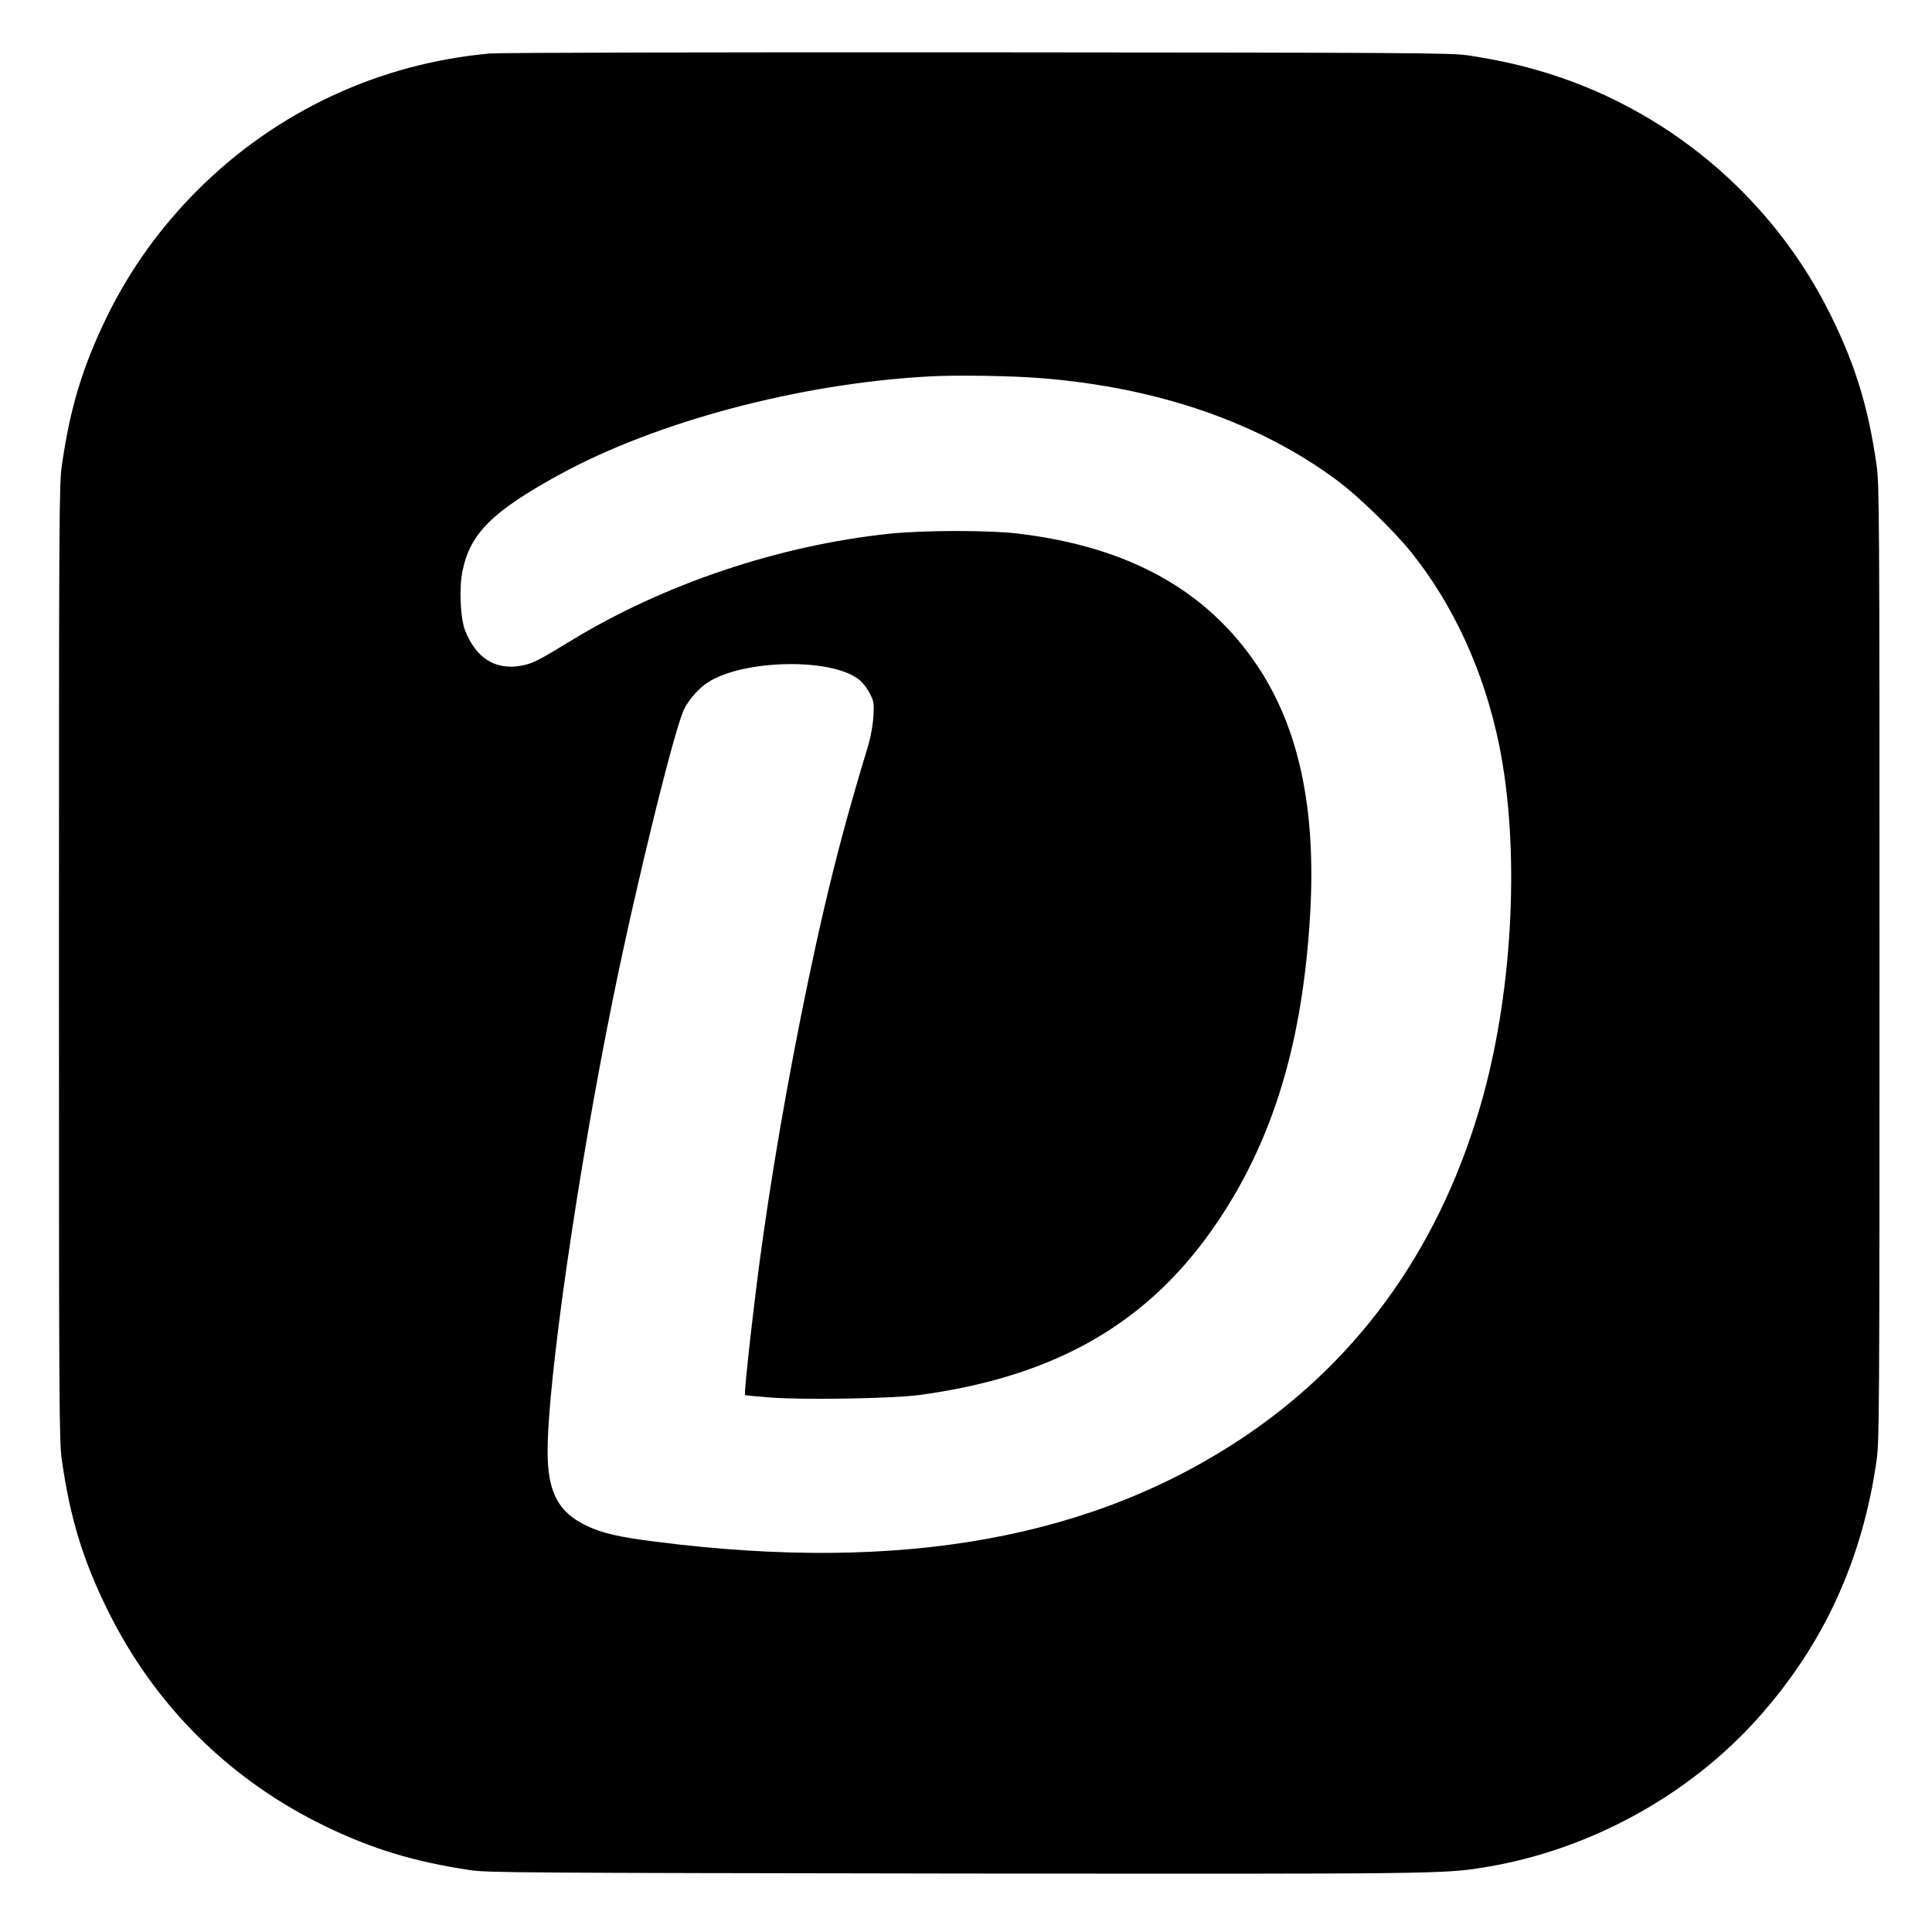
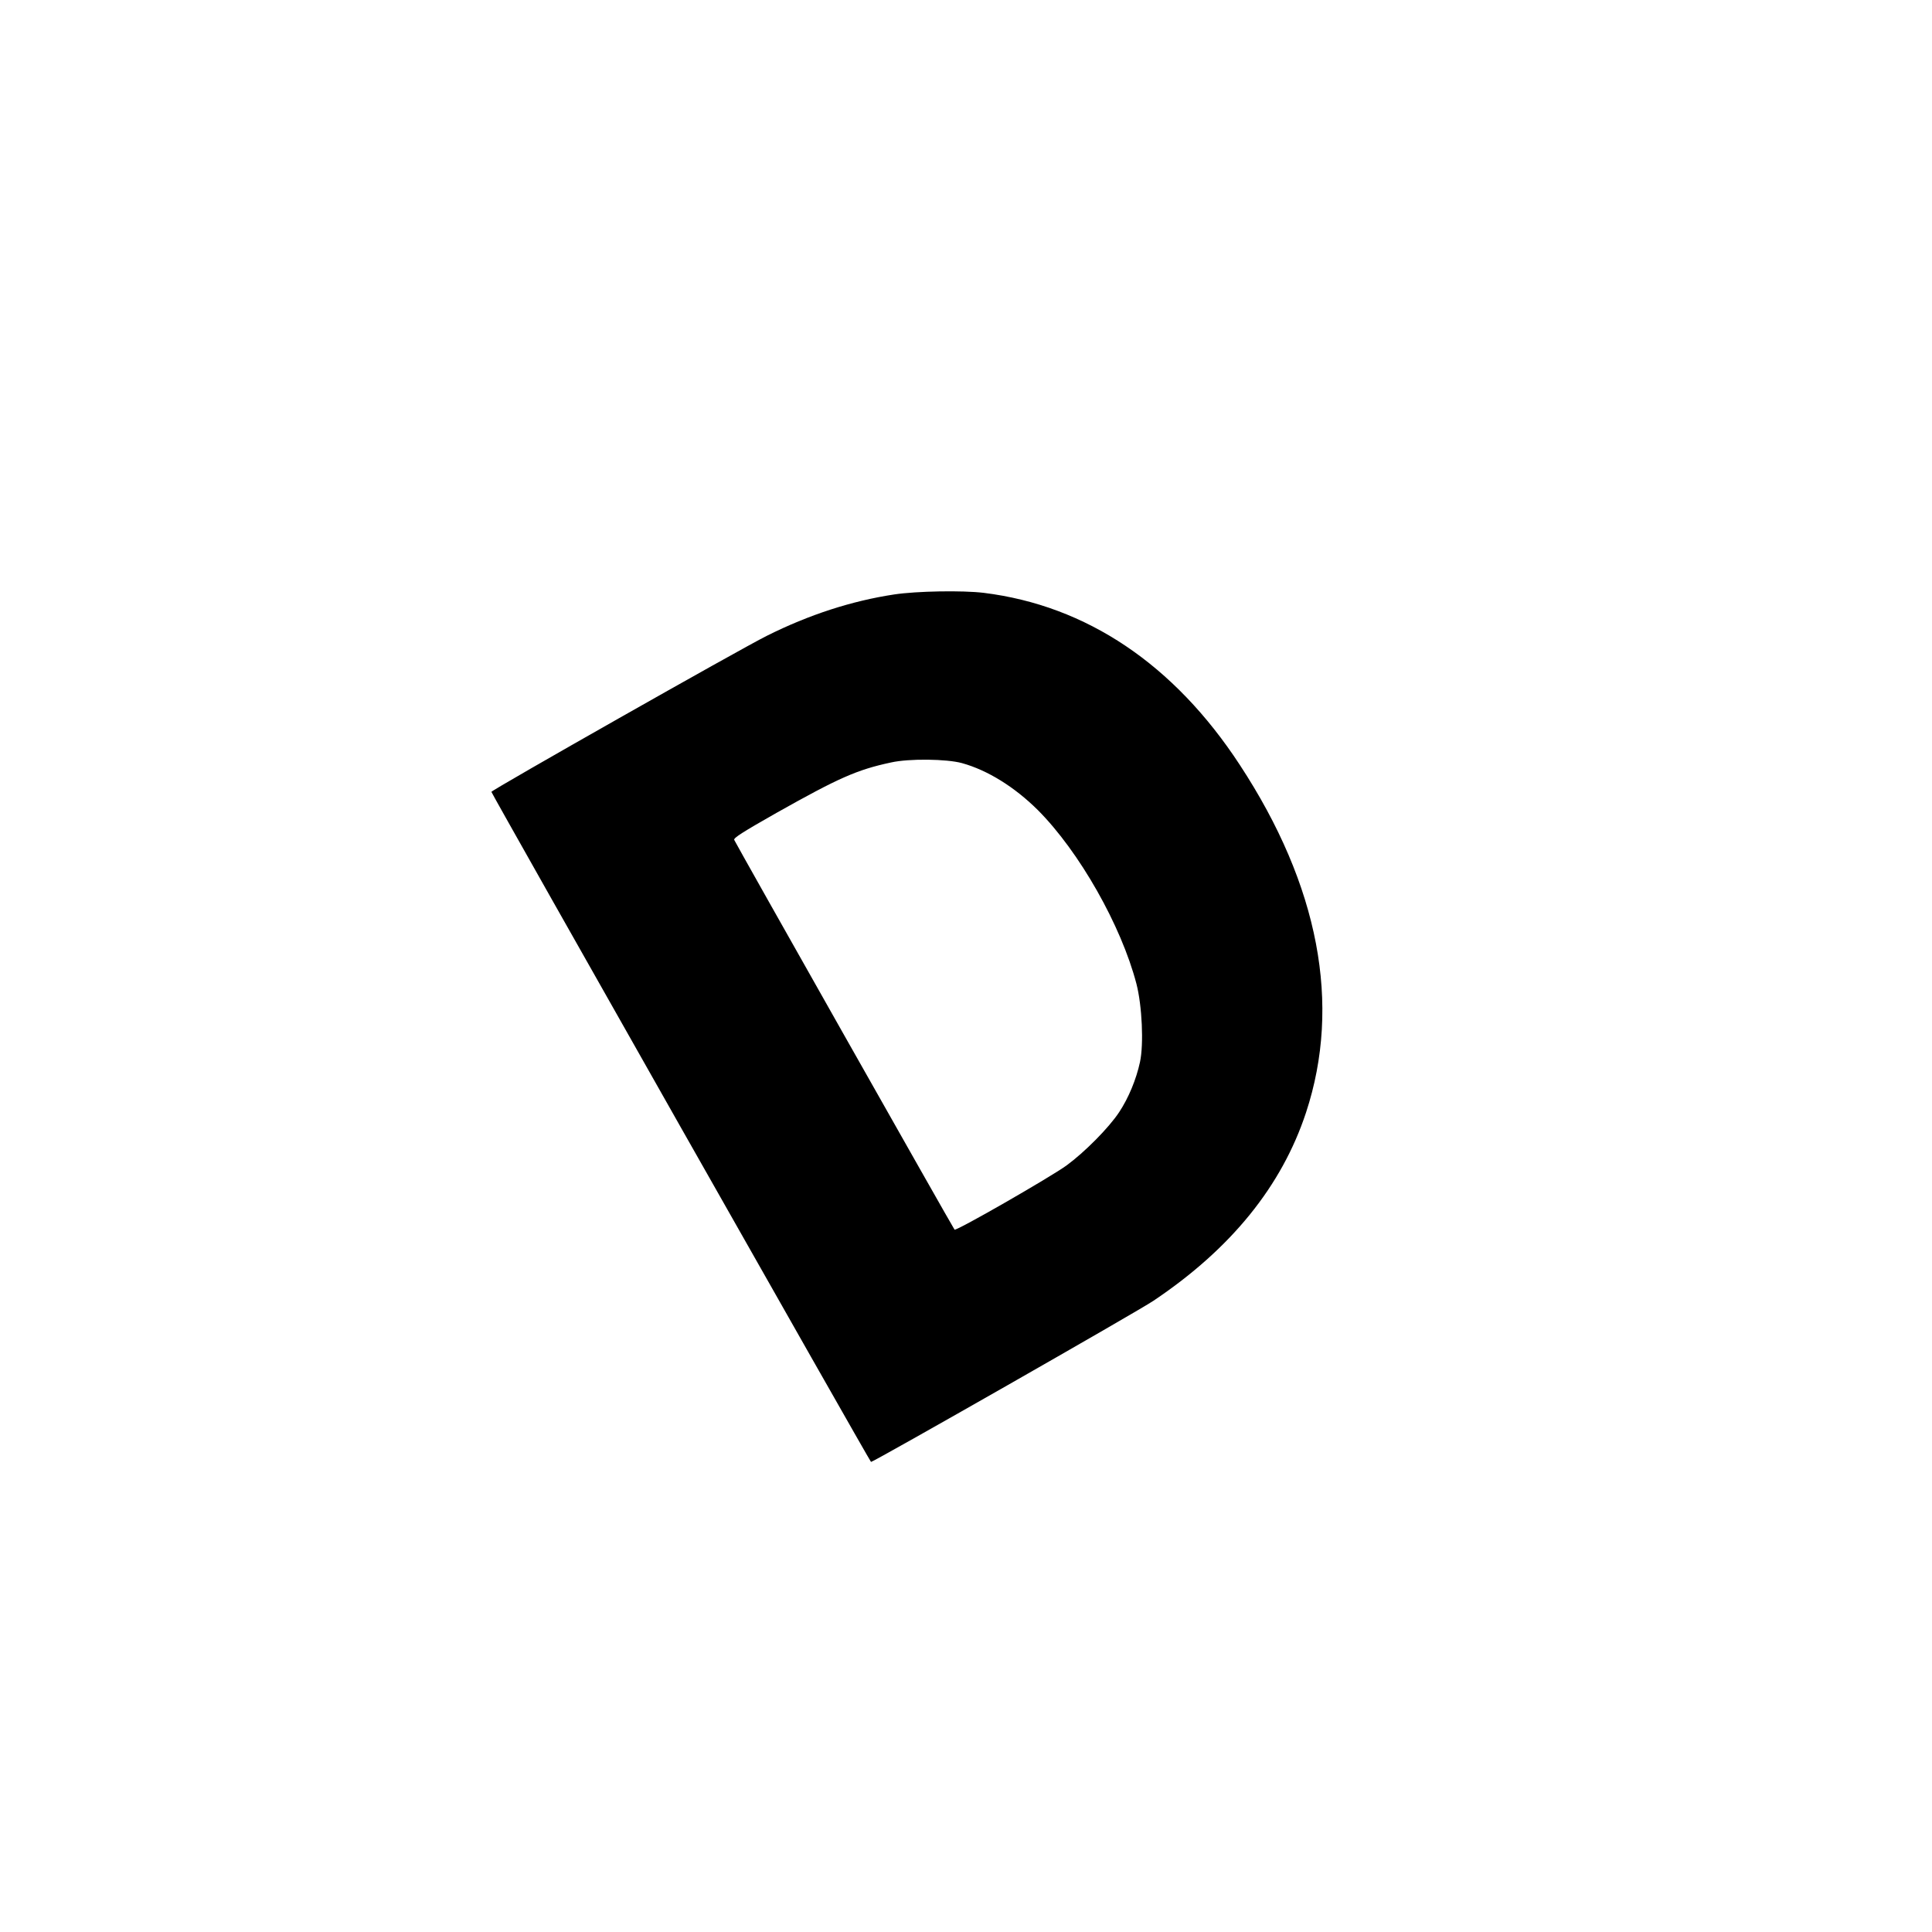
<svg xmlns="http://www.w3.org/2000/svg" version="1.0" width="1196pt" height="1196pt" viewBox="0 0 1196 1196" preserveAspectRatio="xMidYMid meet">
  <g transform="translate(0,1196) scale(0.1,-0.1)" fill="#000000" stroke="none">
-     <path d="M3035 11629 c-688 -61 -1326 -359 -1815 -849 -229 -230 -413 -486 -555 -774 -152 -311 -231 -569 -282 -926 -17 -118 -18 -295 -18 -3080 0 -2785 1 -2962 18 -3080 51 -357 130 -616 282 -925 291 -592 756 -1054 1350 -1341 292 -141 546 -218 895 -271 107 -16 313 -17 2995 -21 2999 -3 3032 -3 3288 39 644 105 1264 444 1694 928 402 451 642 974 730 1591 17 118 18 295 18 3080 0 2785 -1 2962 -18 3080 -51 357 -130 616 -282 925 -363 738 -1025 1293 -1816 1520 -136 39 -262 66 -429 92 -107 16 -309 17 -3035 19 -1624 1 -2964 -2 -3020 -7z m3410 -2010 c728 -58 1358 -277 1843 -641 124 -93 341 -304 445 -433 265 -329 454 -742 547 -1195 129 -631 89 -1494 -100 -2180 -247 -895 -742 -1604 -1461 -2093 -943 -640 -2135 -856 -3659 -661 -230 29 -329 52 -427 98 -178 85 -243 208 -243 462 0 435 186 1727 405 2804 144 710 382 1676 441 1792 30 60 95 132 148 165 220 140 754 151 928 20 26 -19 54 -54 71 -87 27 -52 28 -61 24 -145 -4 -54 -16 -124 -31 -175 -139 -457 -226 -790 -320 -1215 -134 -610 -252 -1261 -335 -1850 -49 -344 -117 -952 -109 -961 2 -2 71 -9 152 -15 207 -16 762 -7 926 15 852 115 1430 451 1849 1075 347 516 527 1118 572 1911 36 645 -70 1141 -325 1525 -314 470 -795 738 -1477 821 -184 23 -589 22 -804 0 -686 -73 -1394 -311 -1970 -662 -207 -126 -238 -142 -309 -155 -160 -29 -280 47 -347 219 -30 78 -38 264 -15 372 48 228 185 364 592 588 602 331 1490 568 2299 612 168 9 508 4 690 -11z" />
+     <path d="M5535 8280 c-263 -40 -526 -125 -788 -256 -167 -83 -1708 -957 -1705 -966 8 -24 2344 -4147 2350 -4148 15 -1 1655 934 1749 998 480 322 794 710 944 1165 220 668 80 1405 -410 2152 -407 622 -948 986 -1585 1065 -132 16 -416 11 -555 -10z m420 -1044 c159 -44 326 -148 470 -291 257 -258 516 -715 610 -1075 35 -135 46 -374 22 -485 -23 -106 -70 -221 -129 -310 -64 -97 -214 -248 -326 -330 -101 -73 -684 -408 -693 -397 -9 10 -1357 2394 -1364 2413 -4 12 54 49 262 167 384 216 498 267 709 312 112 25 344 22 439 -4z" />
  </g>
</svg>
